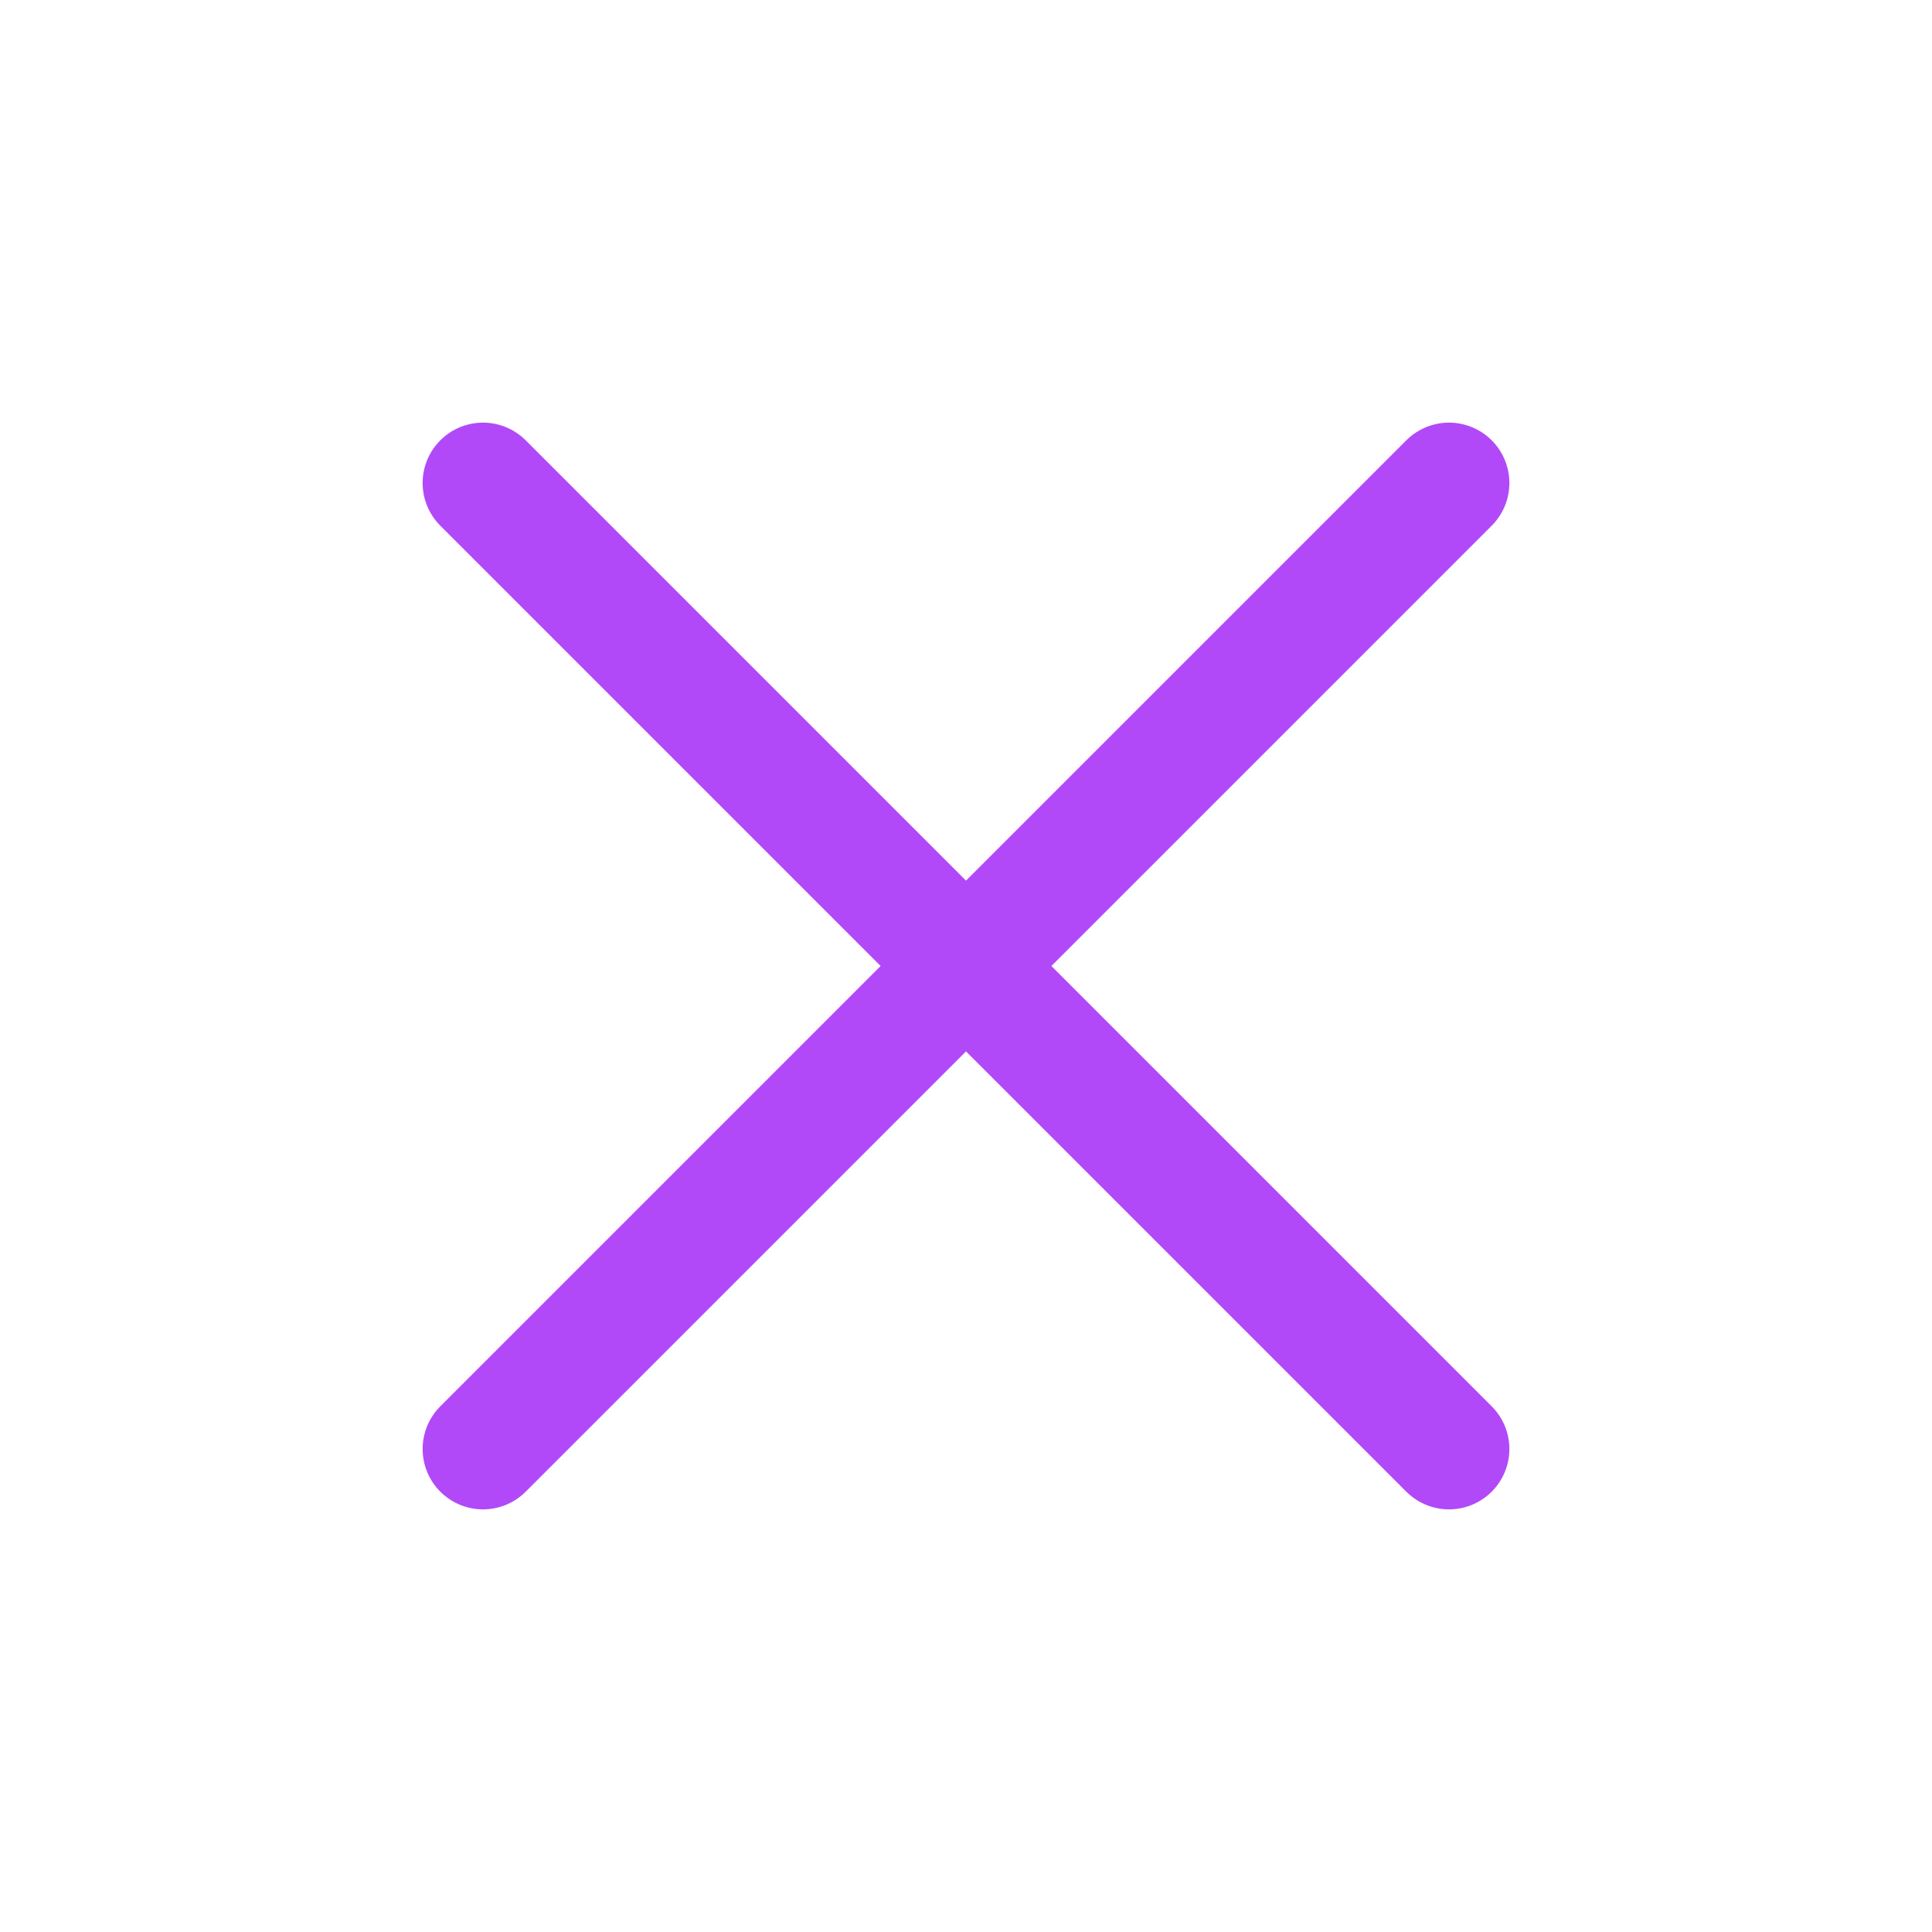
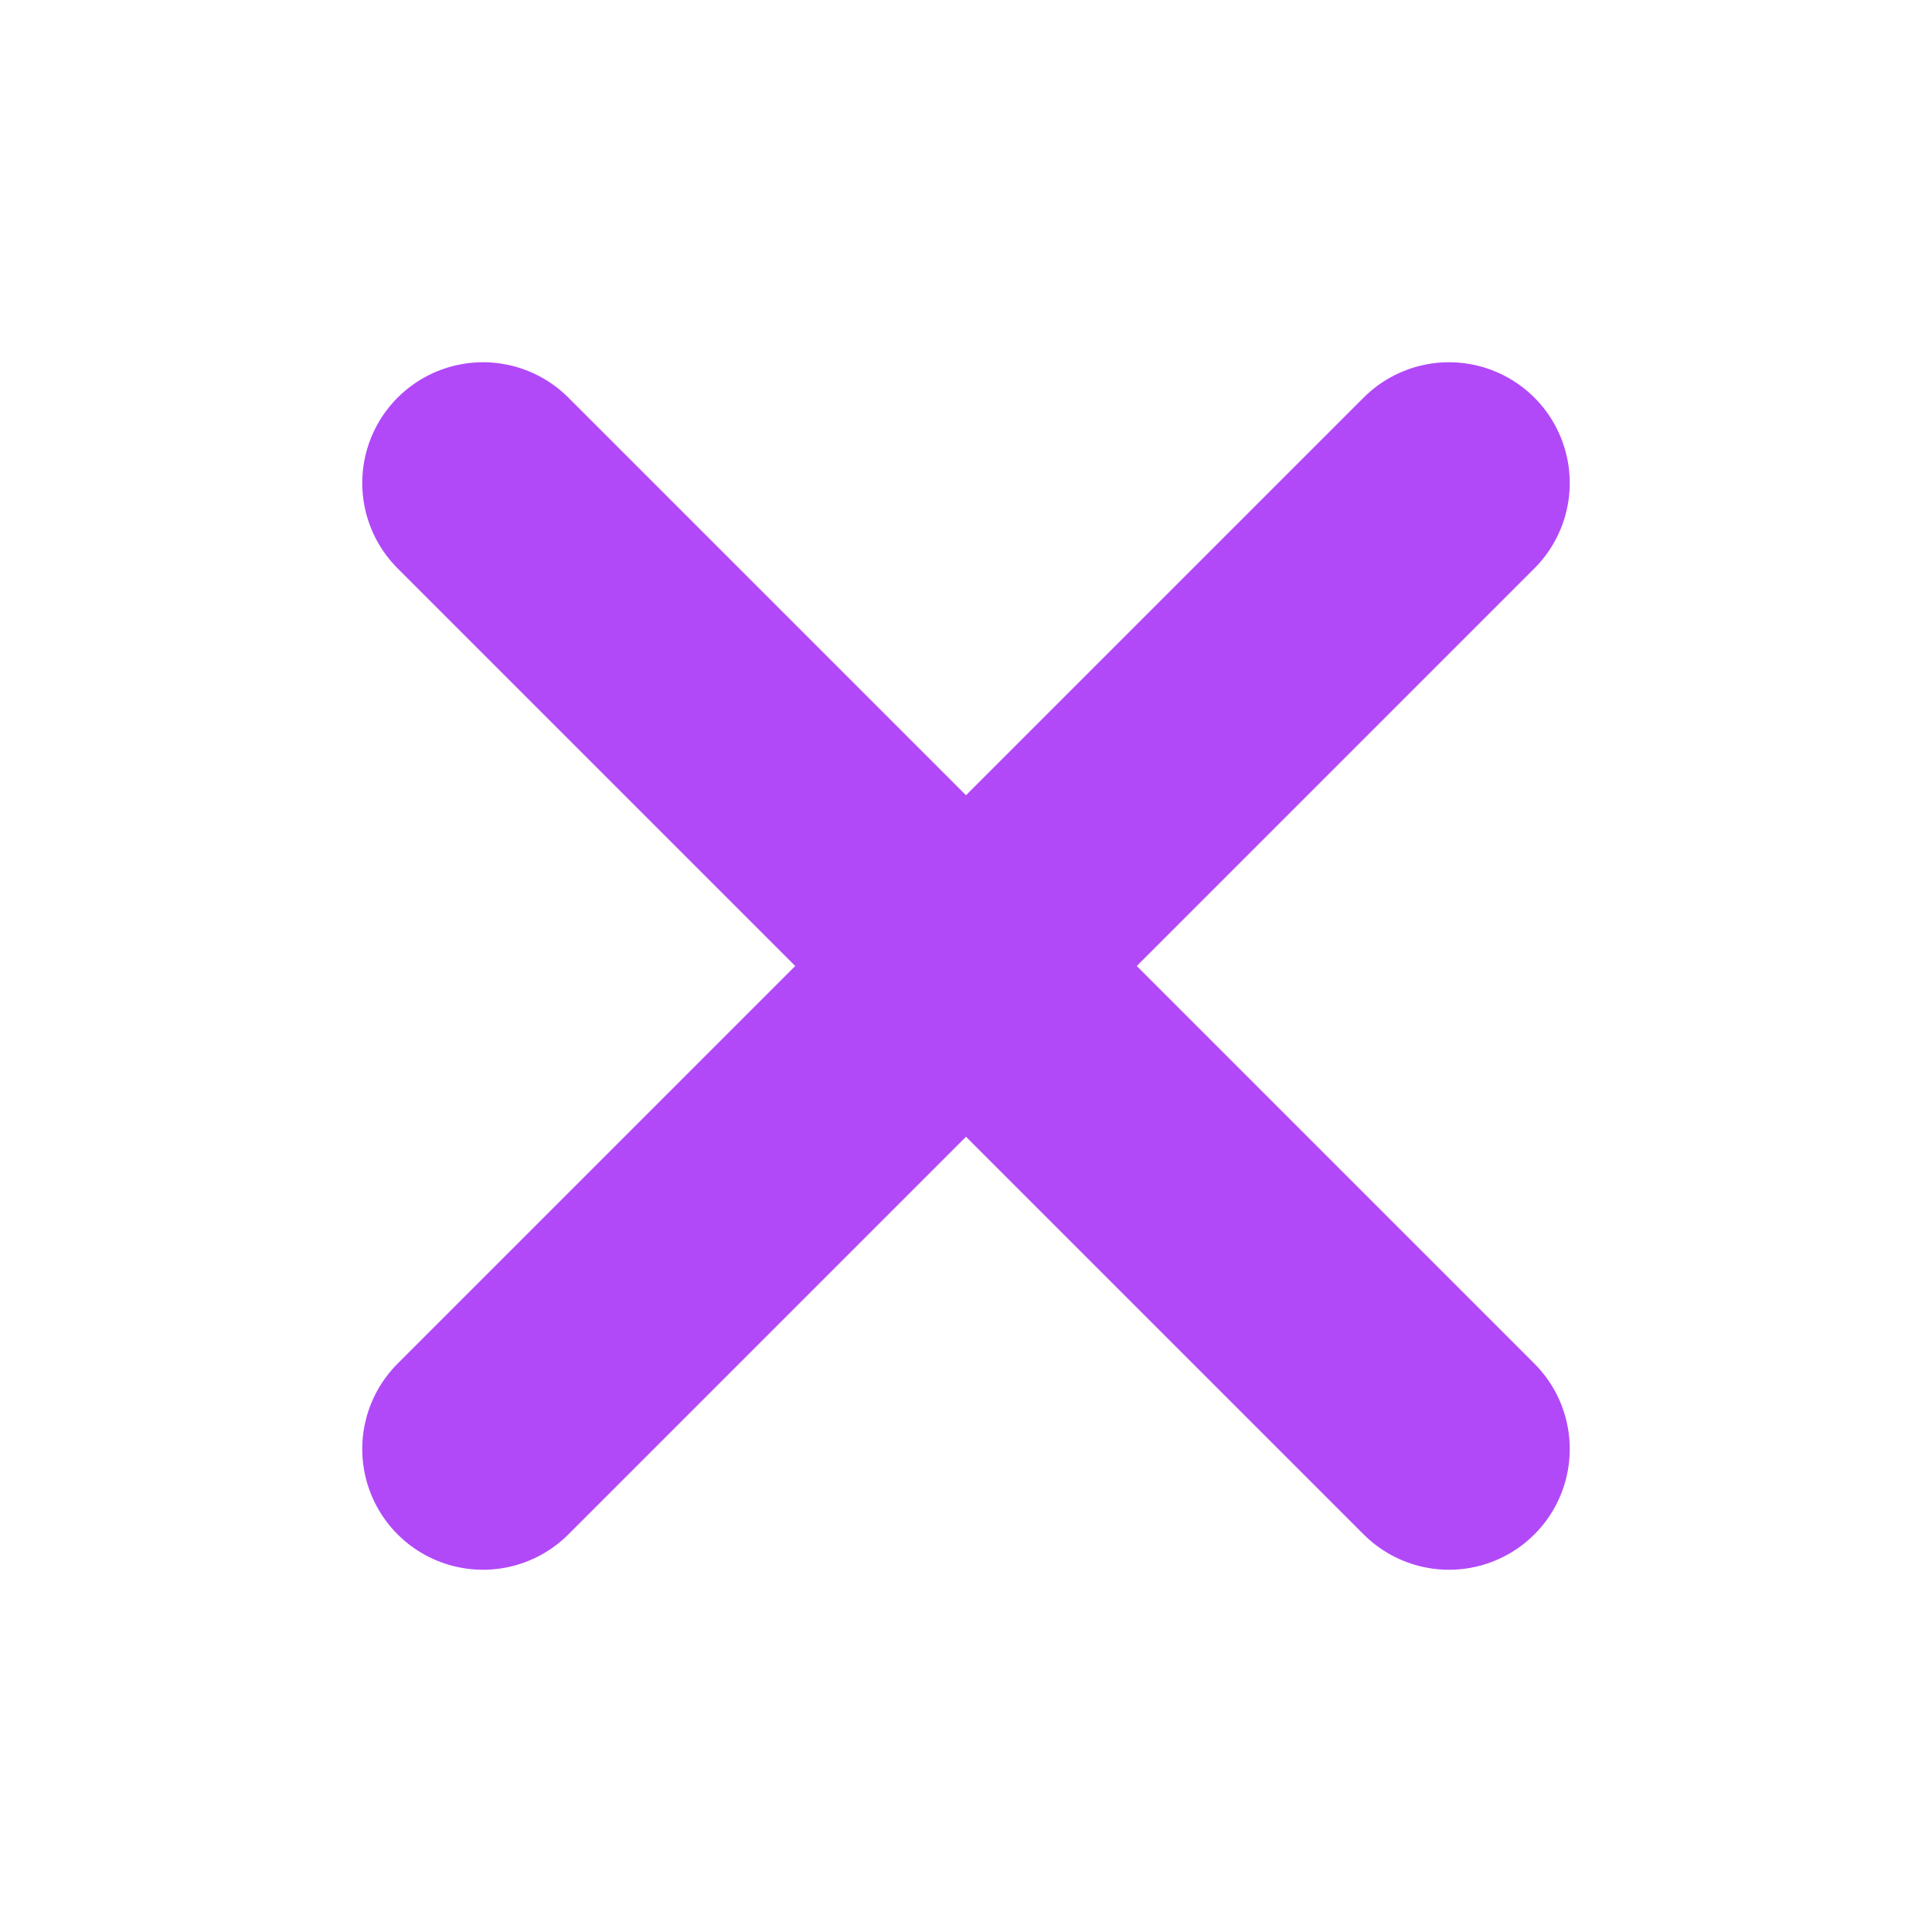
- <svg xmlns="http://www.w3.org/2000/svg" class="icon icon-tabler icon-tabler-x" width="44" height="44" viewBox="0 0 24 24" stroke-width="1.5" stroke="#b249f8" fill="none" stroke-linecap="round" stroke-linejoin="round">
+ <svg xmlns="http://www.w3.org/2000/svg" class="icon icon-tabler icon-tabler-x" width="44" height="44" viewBox="0 0 24 24" stroke-width="3" stroke="#b249f8" fill="none" stroke-linecap="round" stroke-linejoin="round">
  <path stroke="none" d="M0 0h24v24H0z" fill="none" />
  <path d="M18 6l-12 12" />
  <path d="M6 6l12 12" />
</svg>
